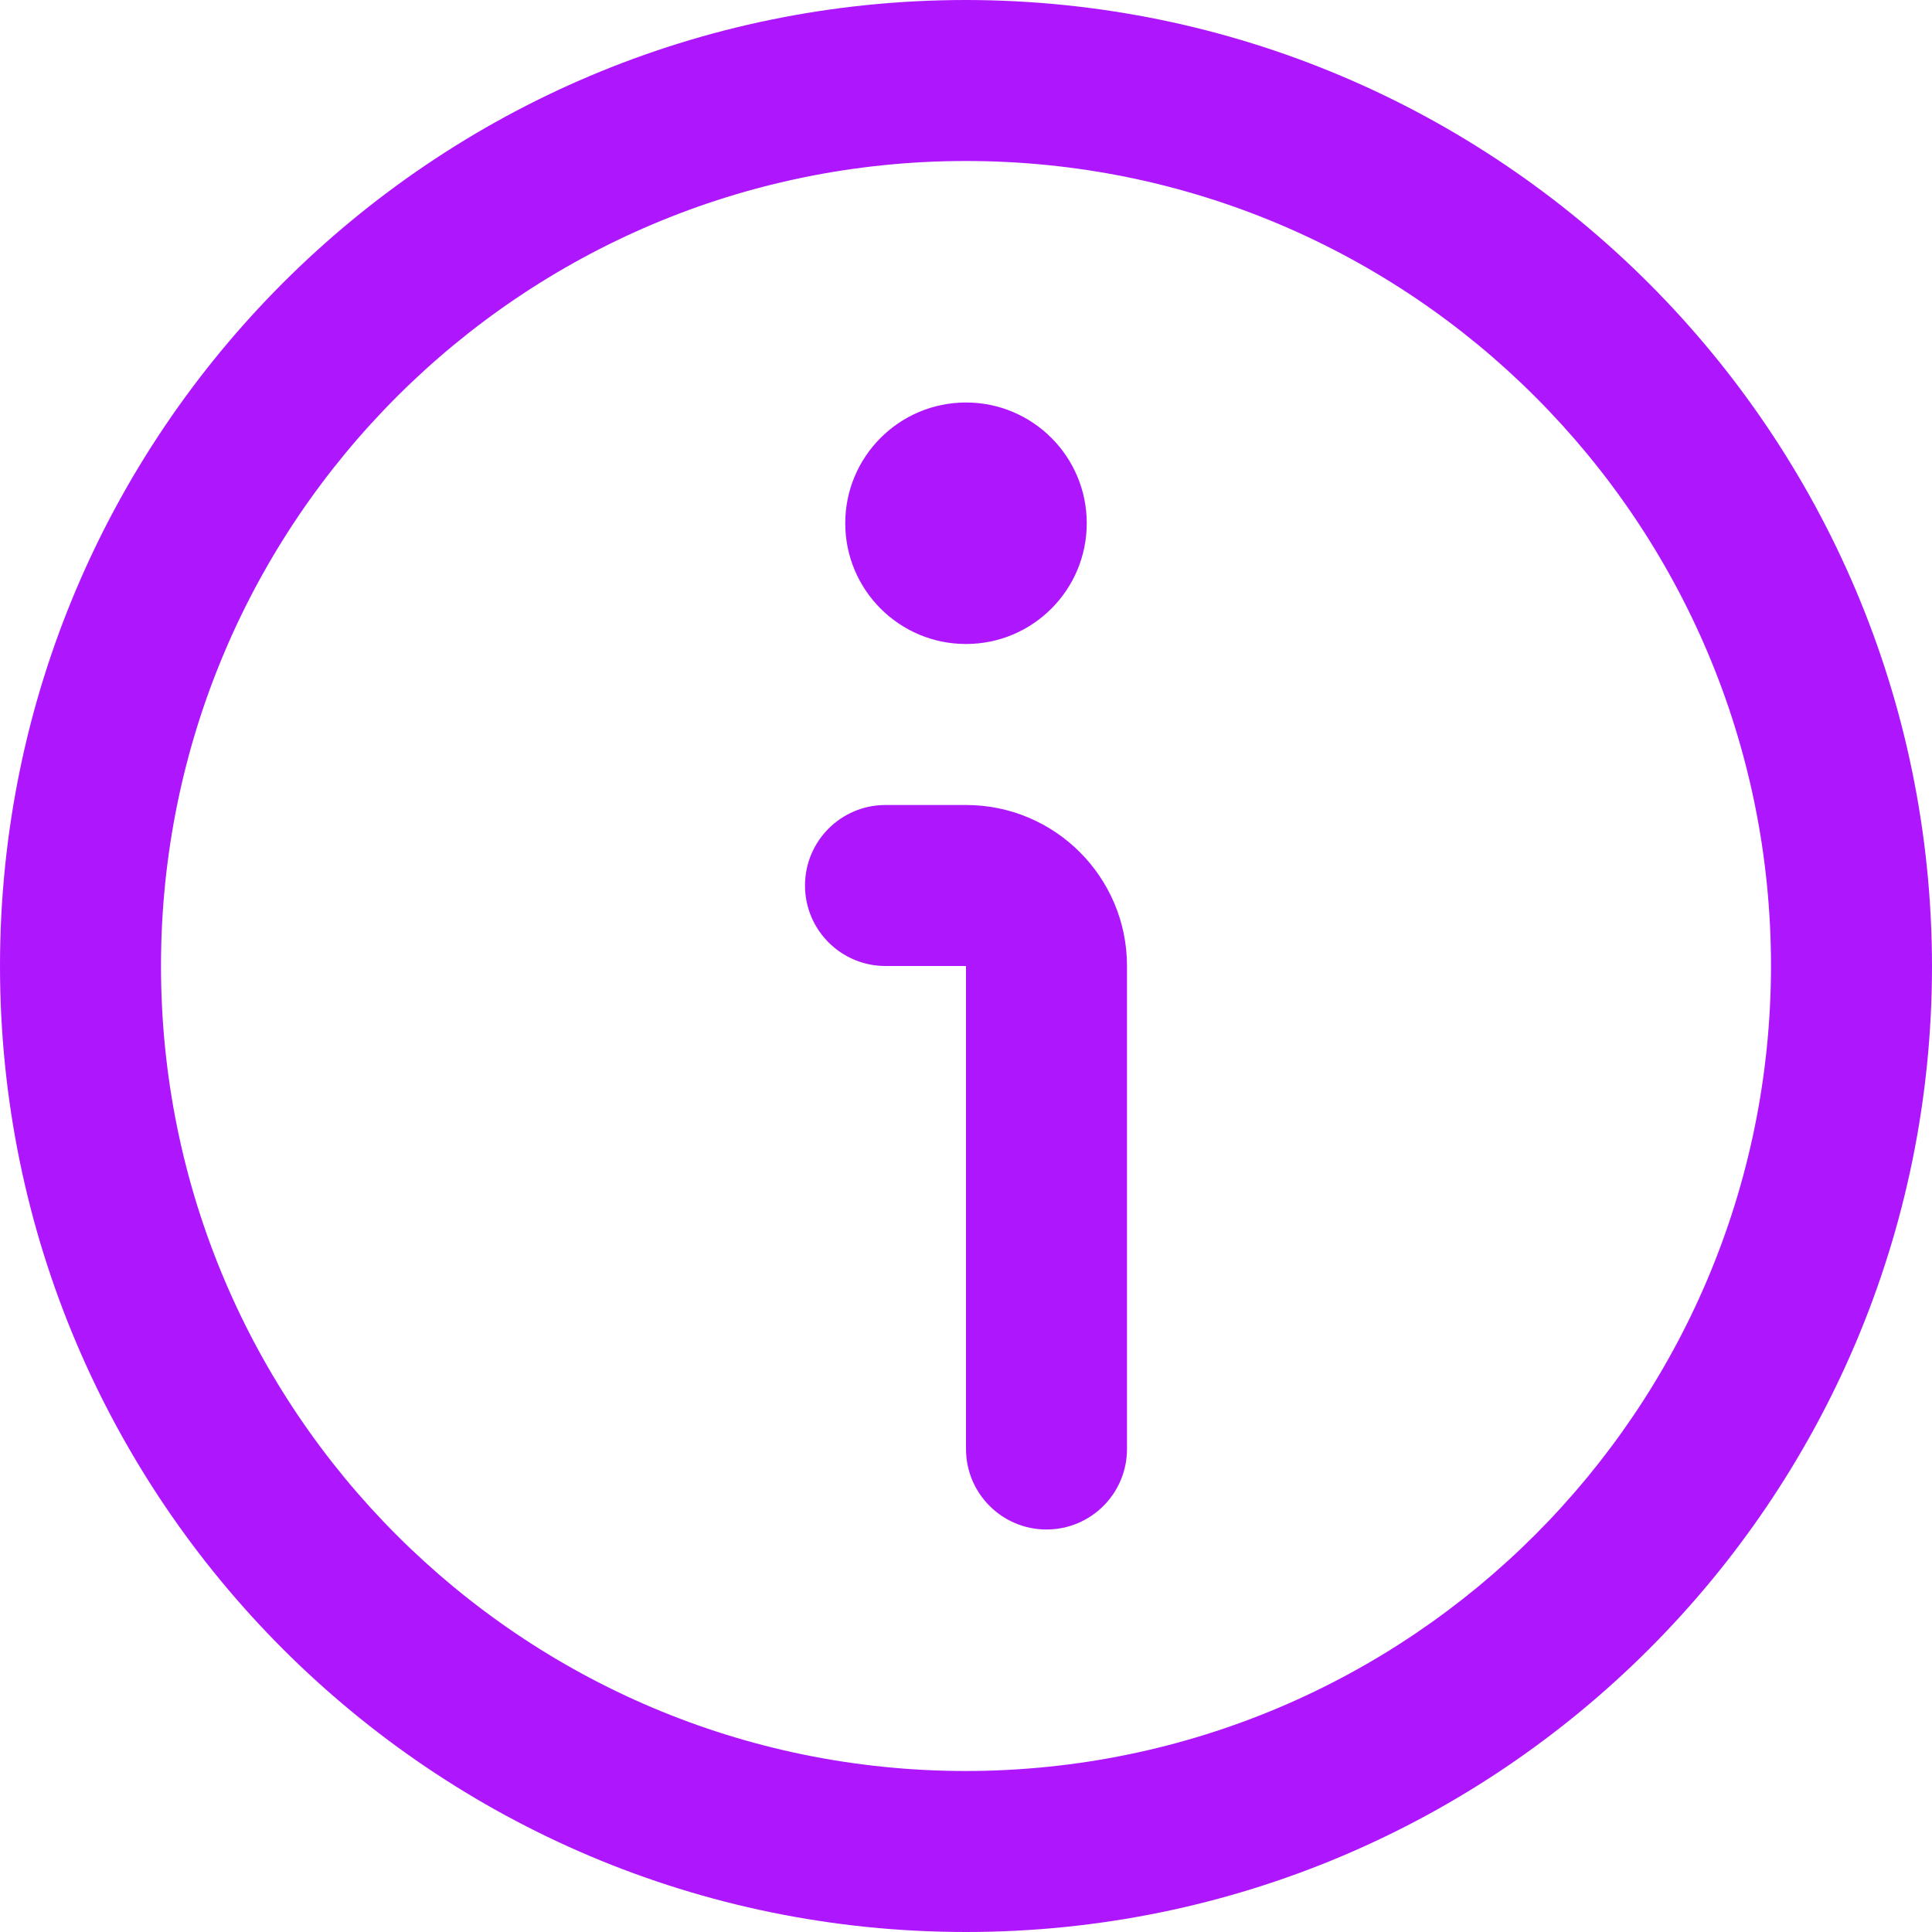
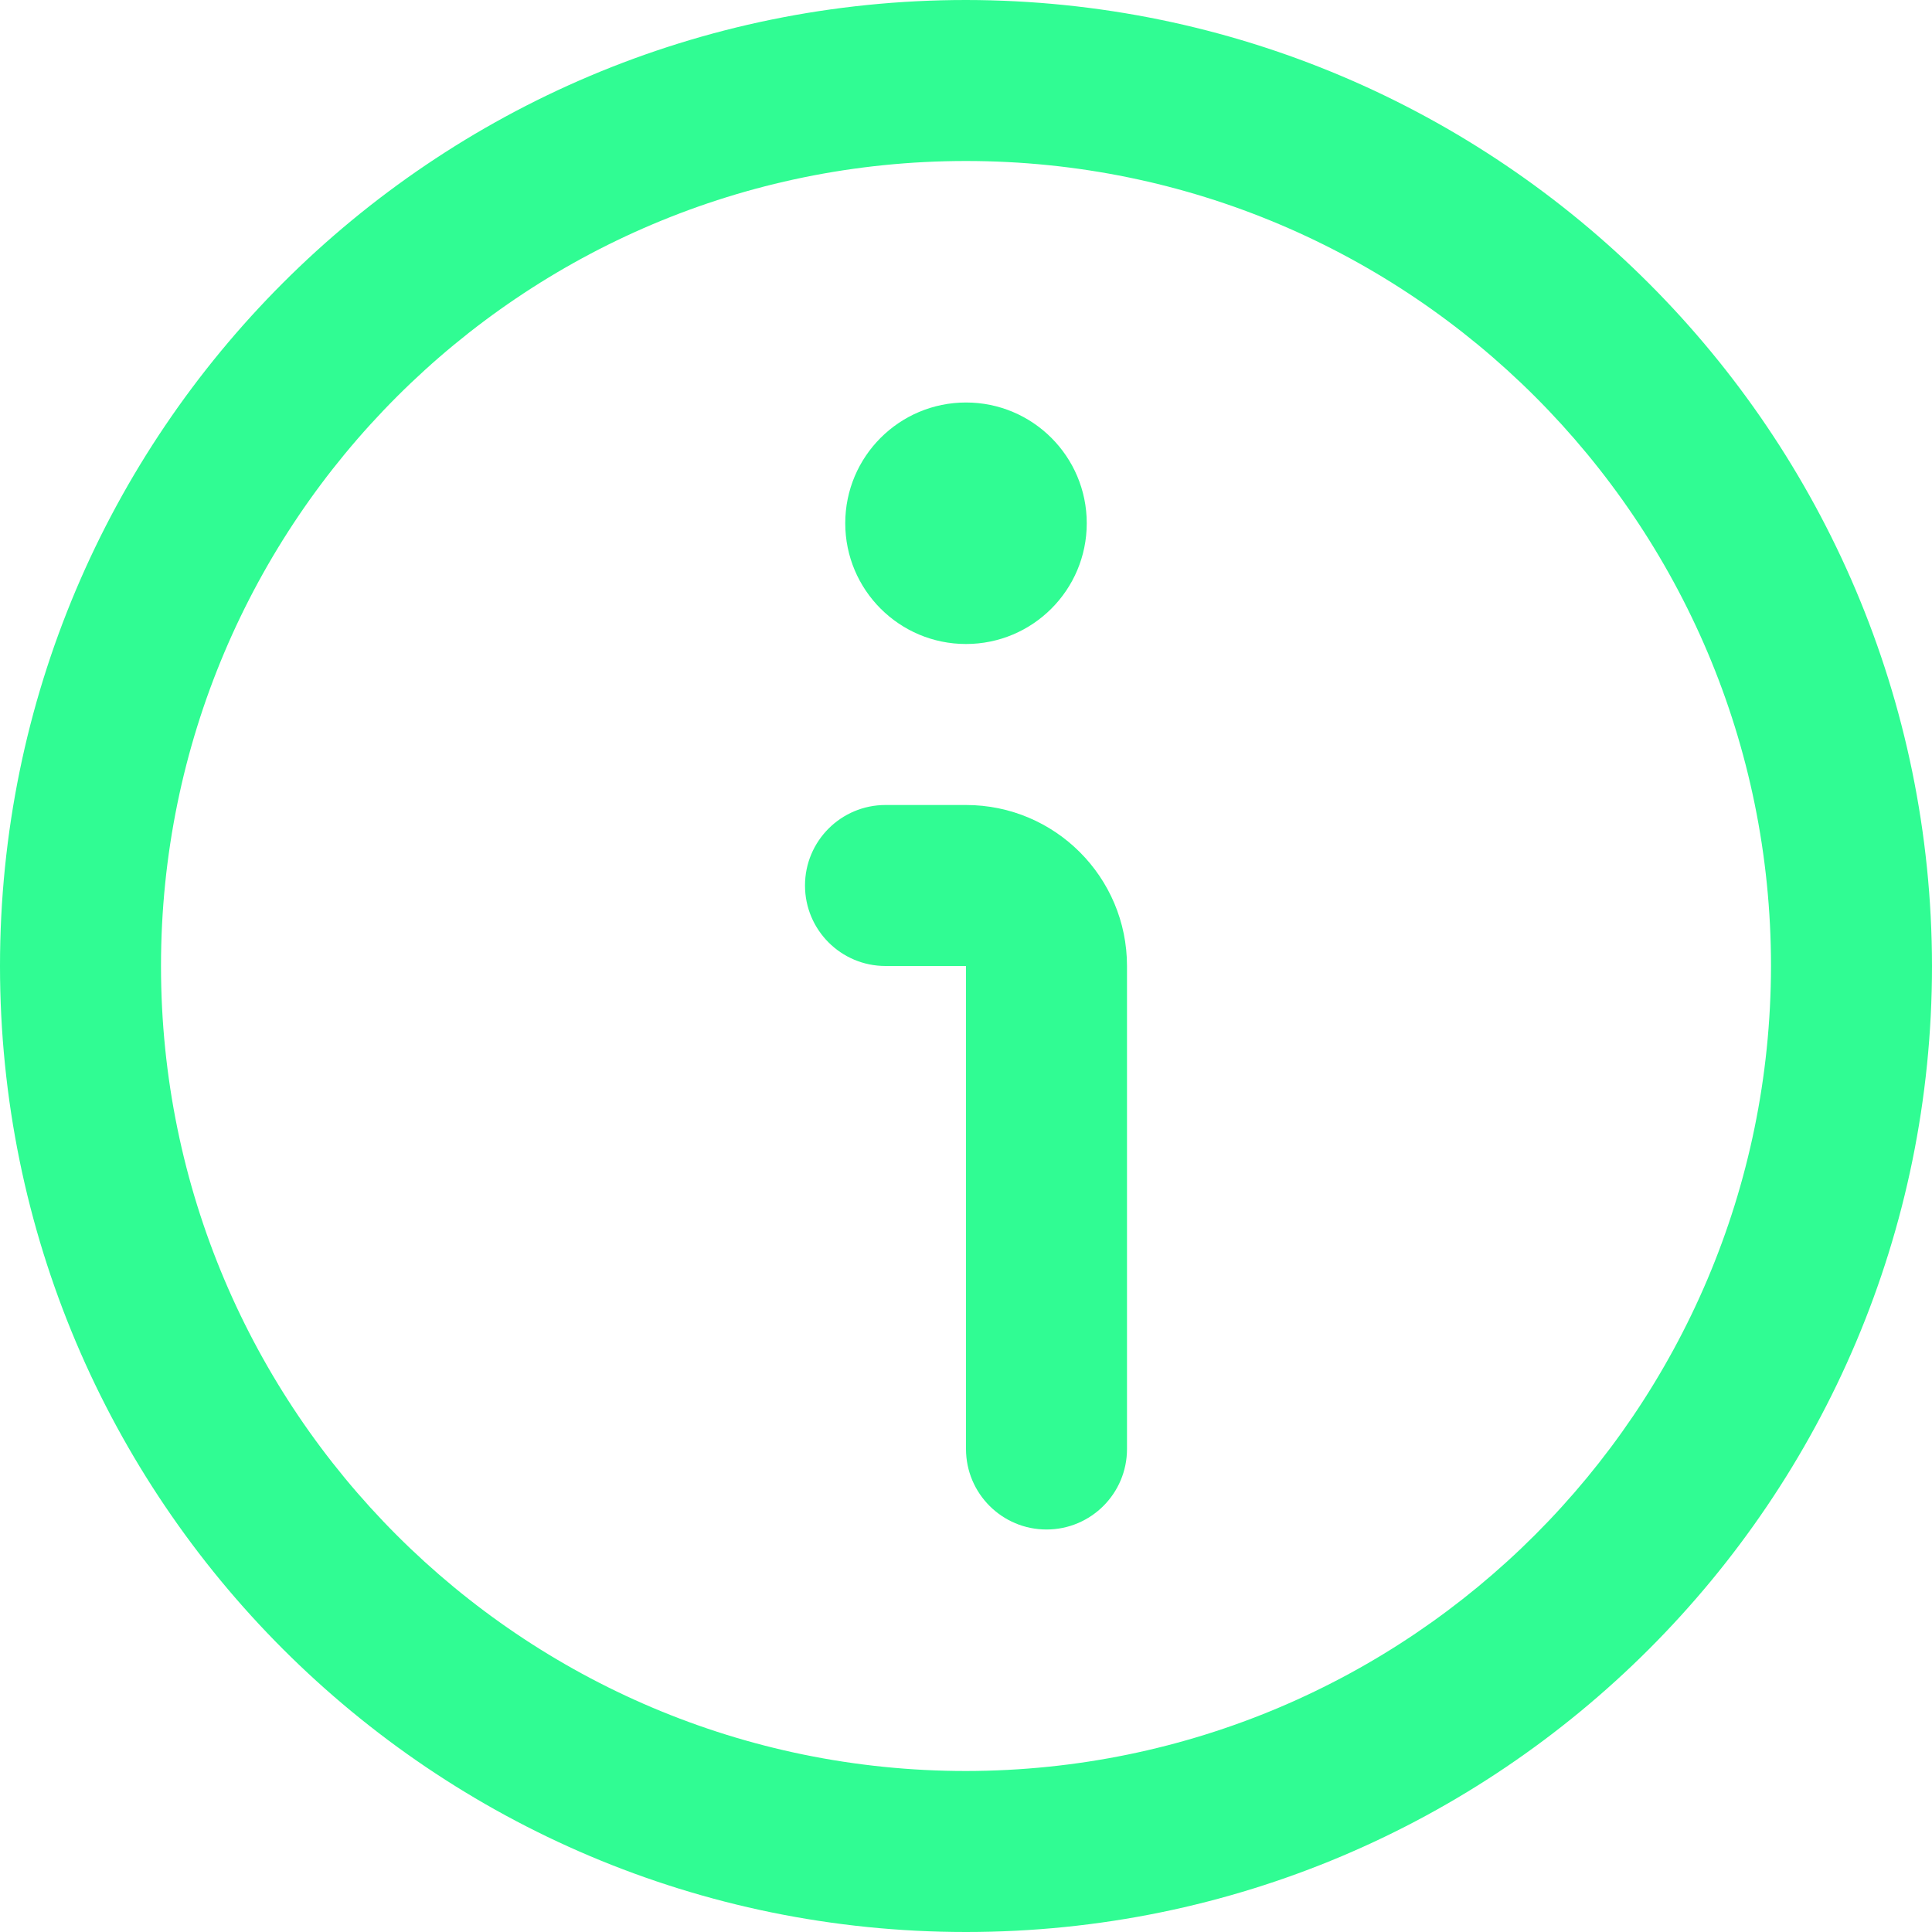
<svg xmlns="http://www.w3.org/2000/svg" id="Outline" viewBox="0 0 24 24" width="512" height="512">
-   <path d="M12,0A12,12,0,1,0,24,12,12.013,12.013,0,0,0,12,0Zm0,22A10,10,0,1,1,22,12,10.011,10.011,0,0,1,12,22Z" fill="#ae17fd" />
-   <path d="M12,10H11a1,1,0,0,0,0,2h1v6a1,1,0,0,0,2,0V12A2,2,0,0,0,12,10Z" fill="#ae17fd" />
-   <circle cx="12" cy="6.5" r="1.5" fill="#ae17fd" />
+   <path d="M12,0A12,12,0,1,0,24,12,12.013,12.013,0,0,0,12,0Zm0,22A10,10,0,1,1,22,12,10.011,10.011,0,0,1,12,22Z" fill="#30FC93" />
+   <path d="M12,10H11a1,1,0,0,0,0,2h1v6a1,1,0,0,0,2,0V12A2,2,0,0,0,12,10Z" fill="#30FC93" />
+   <circle cx="12" cy="6.5" r="1.5" fill="#30FC93" />
</svg>
